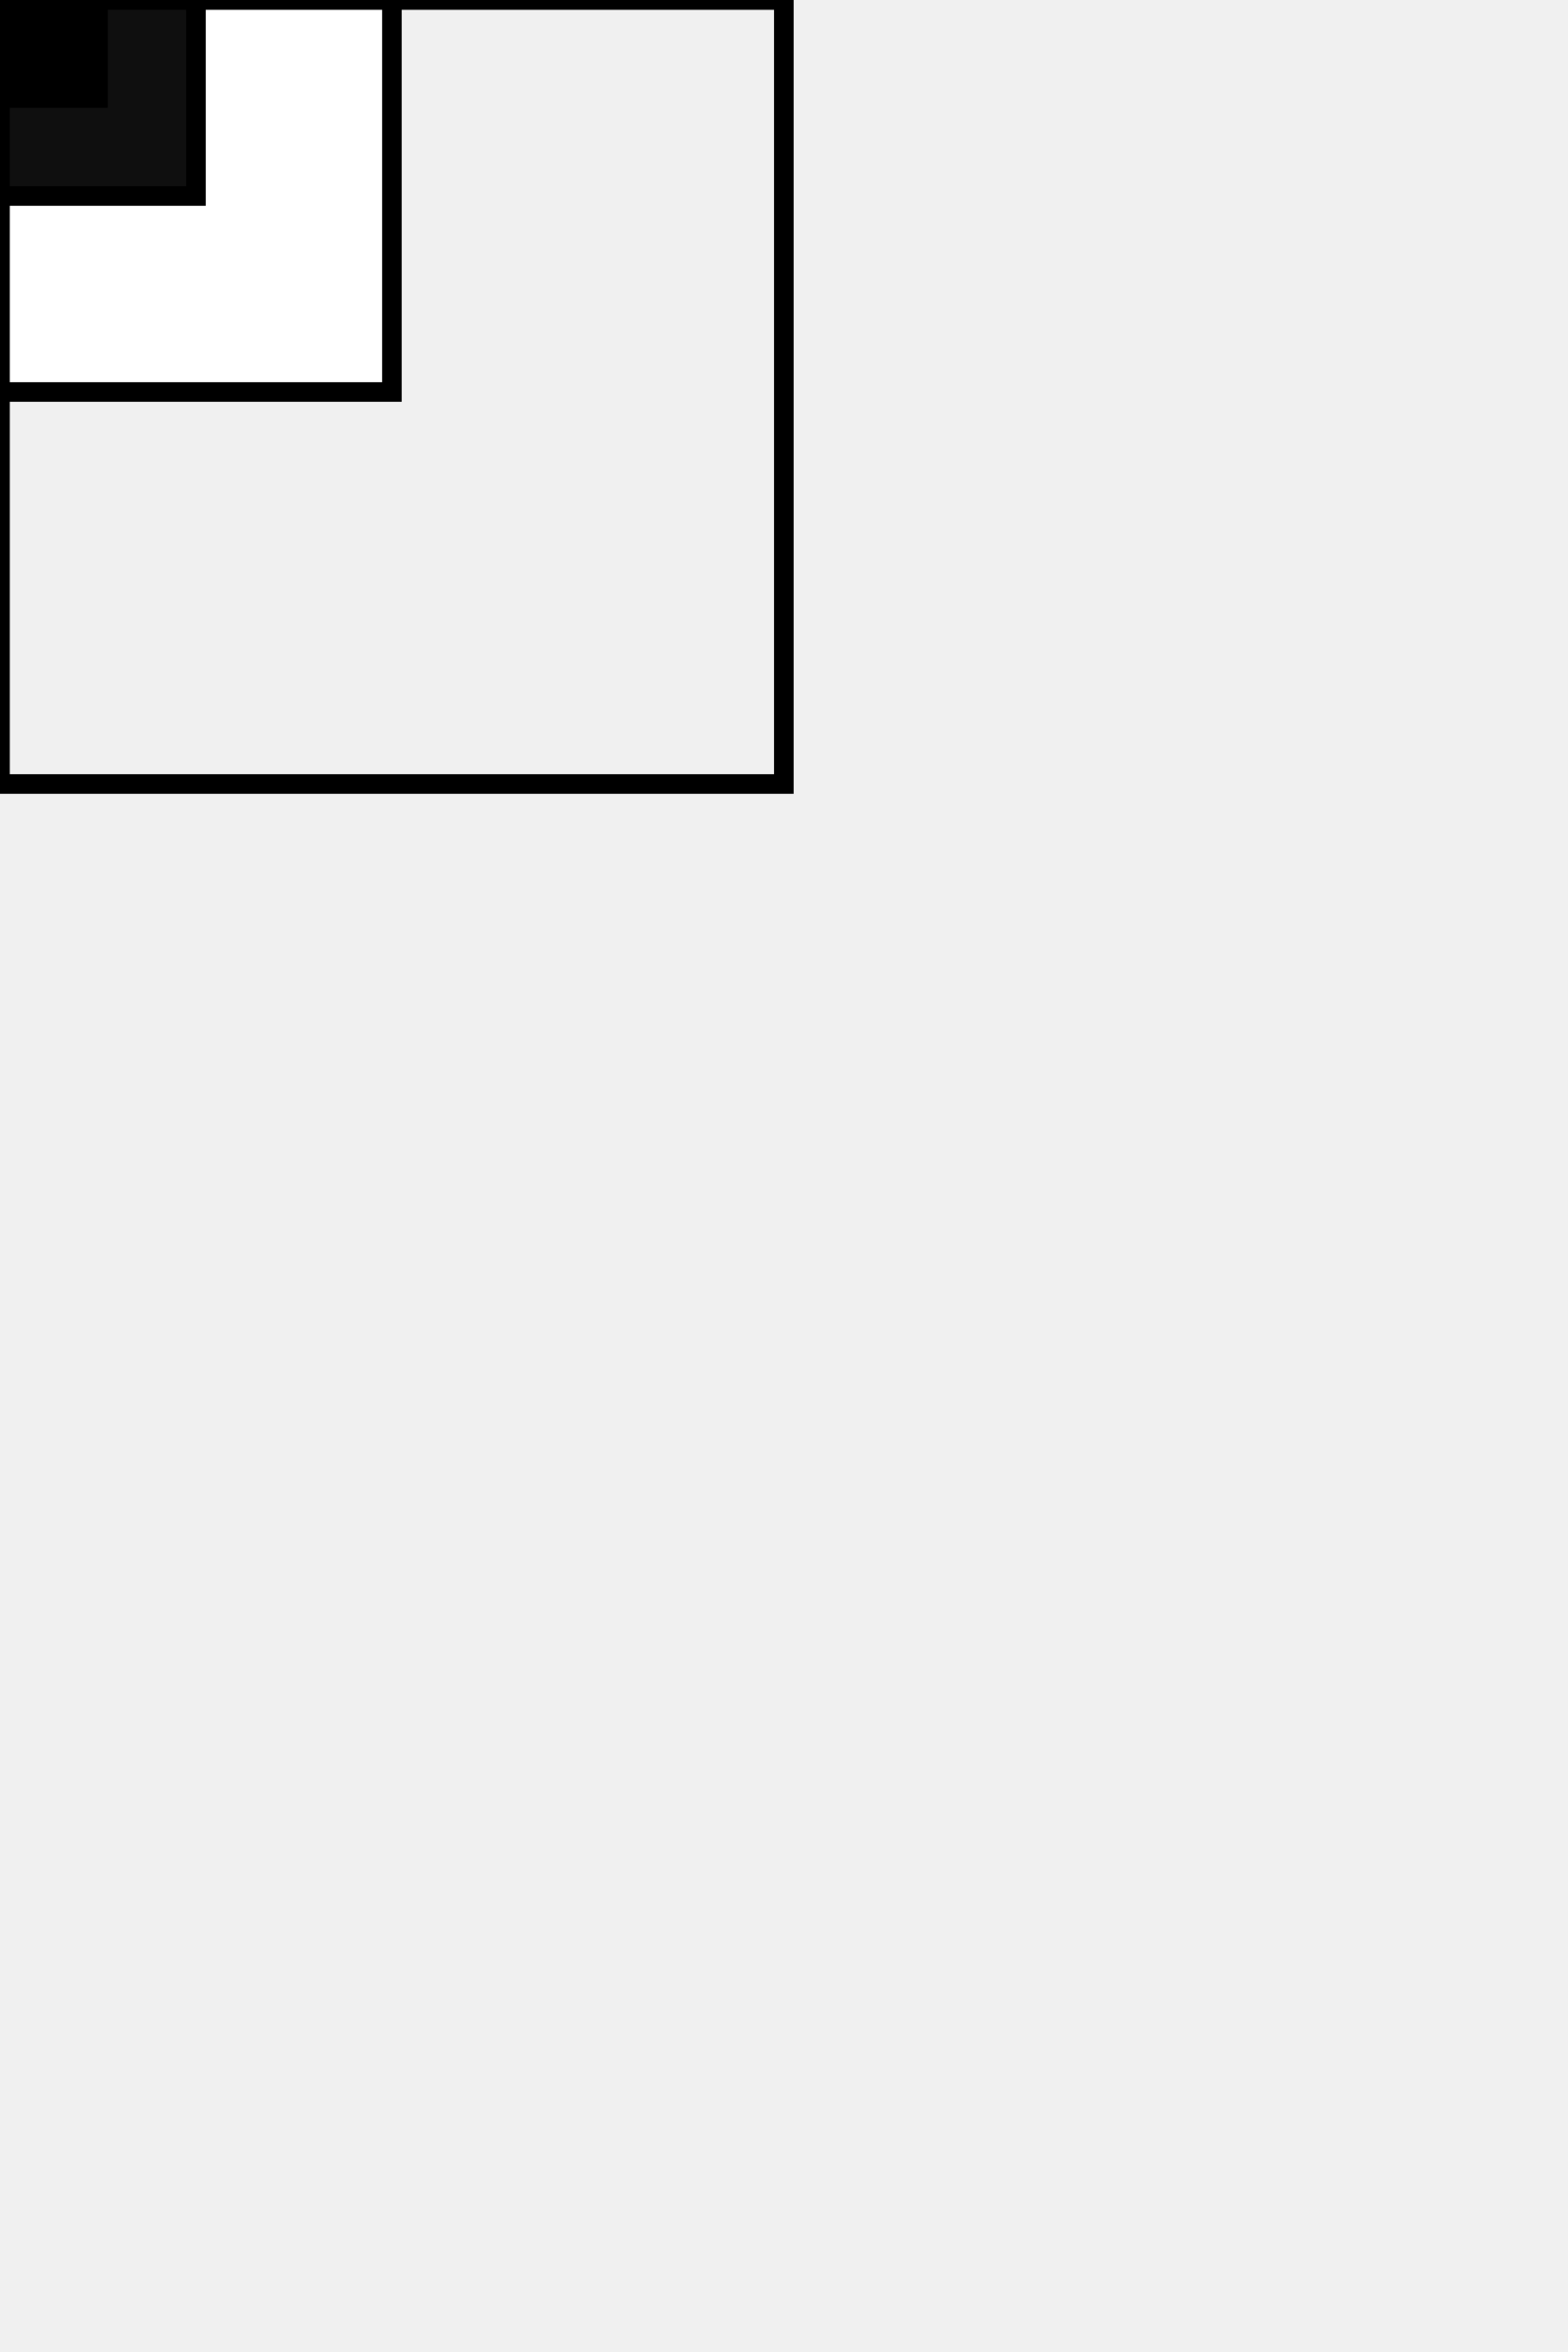
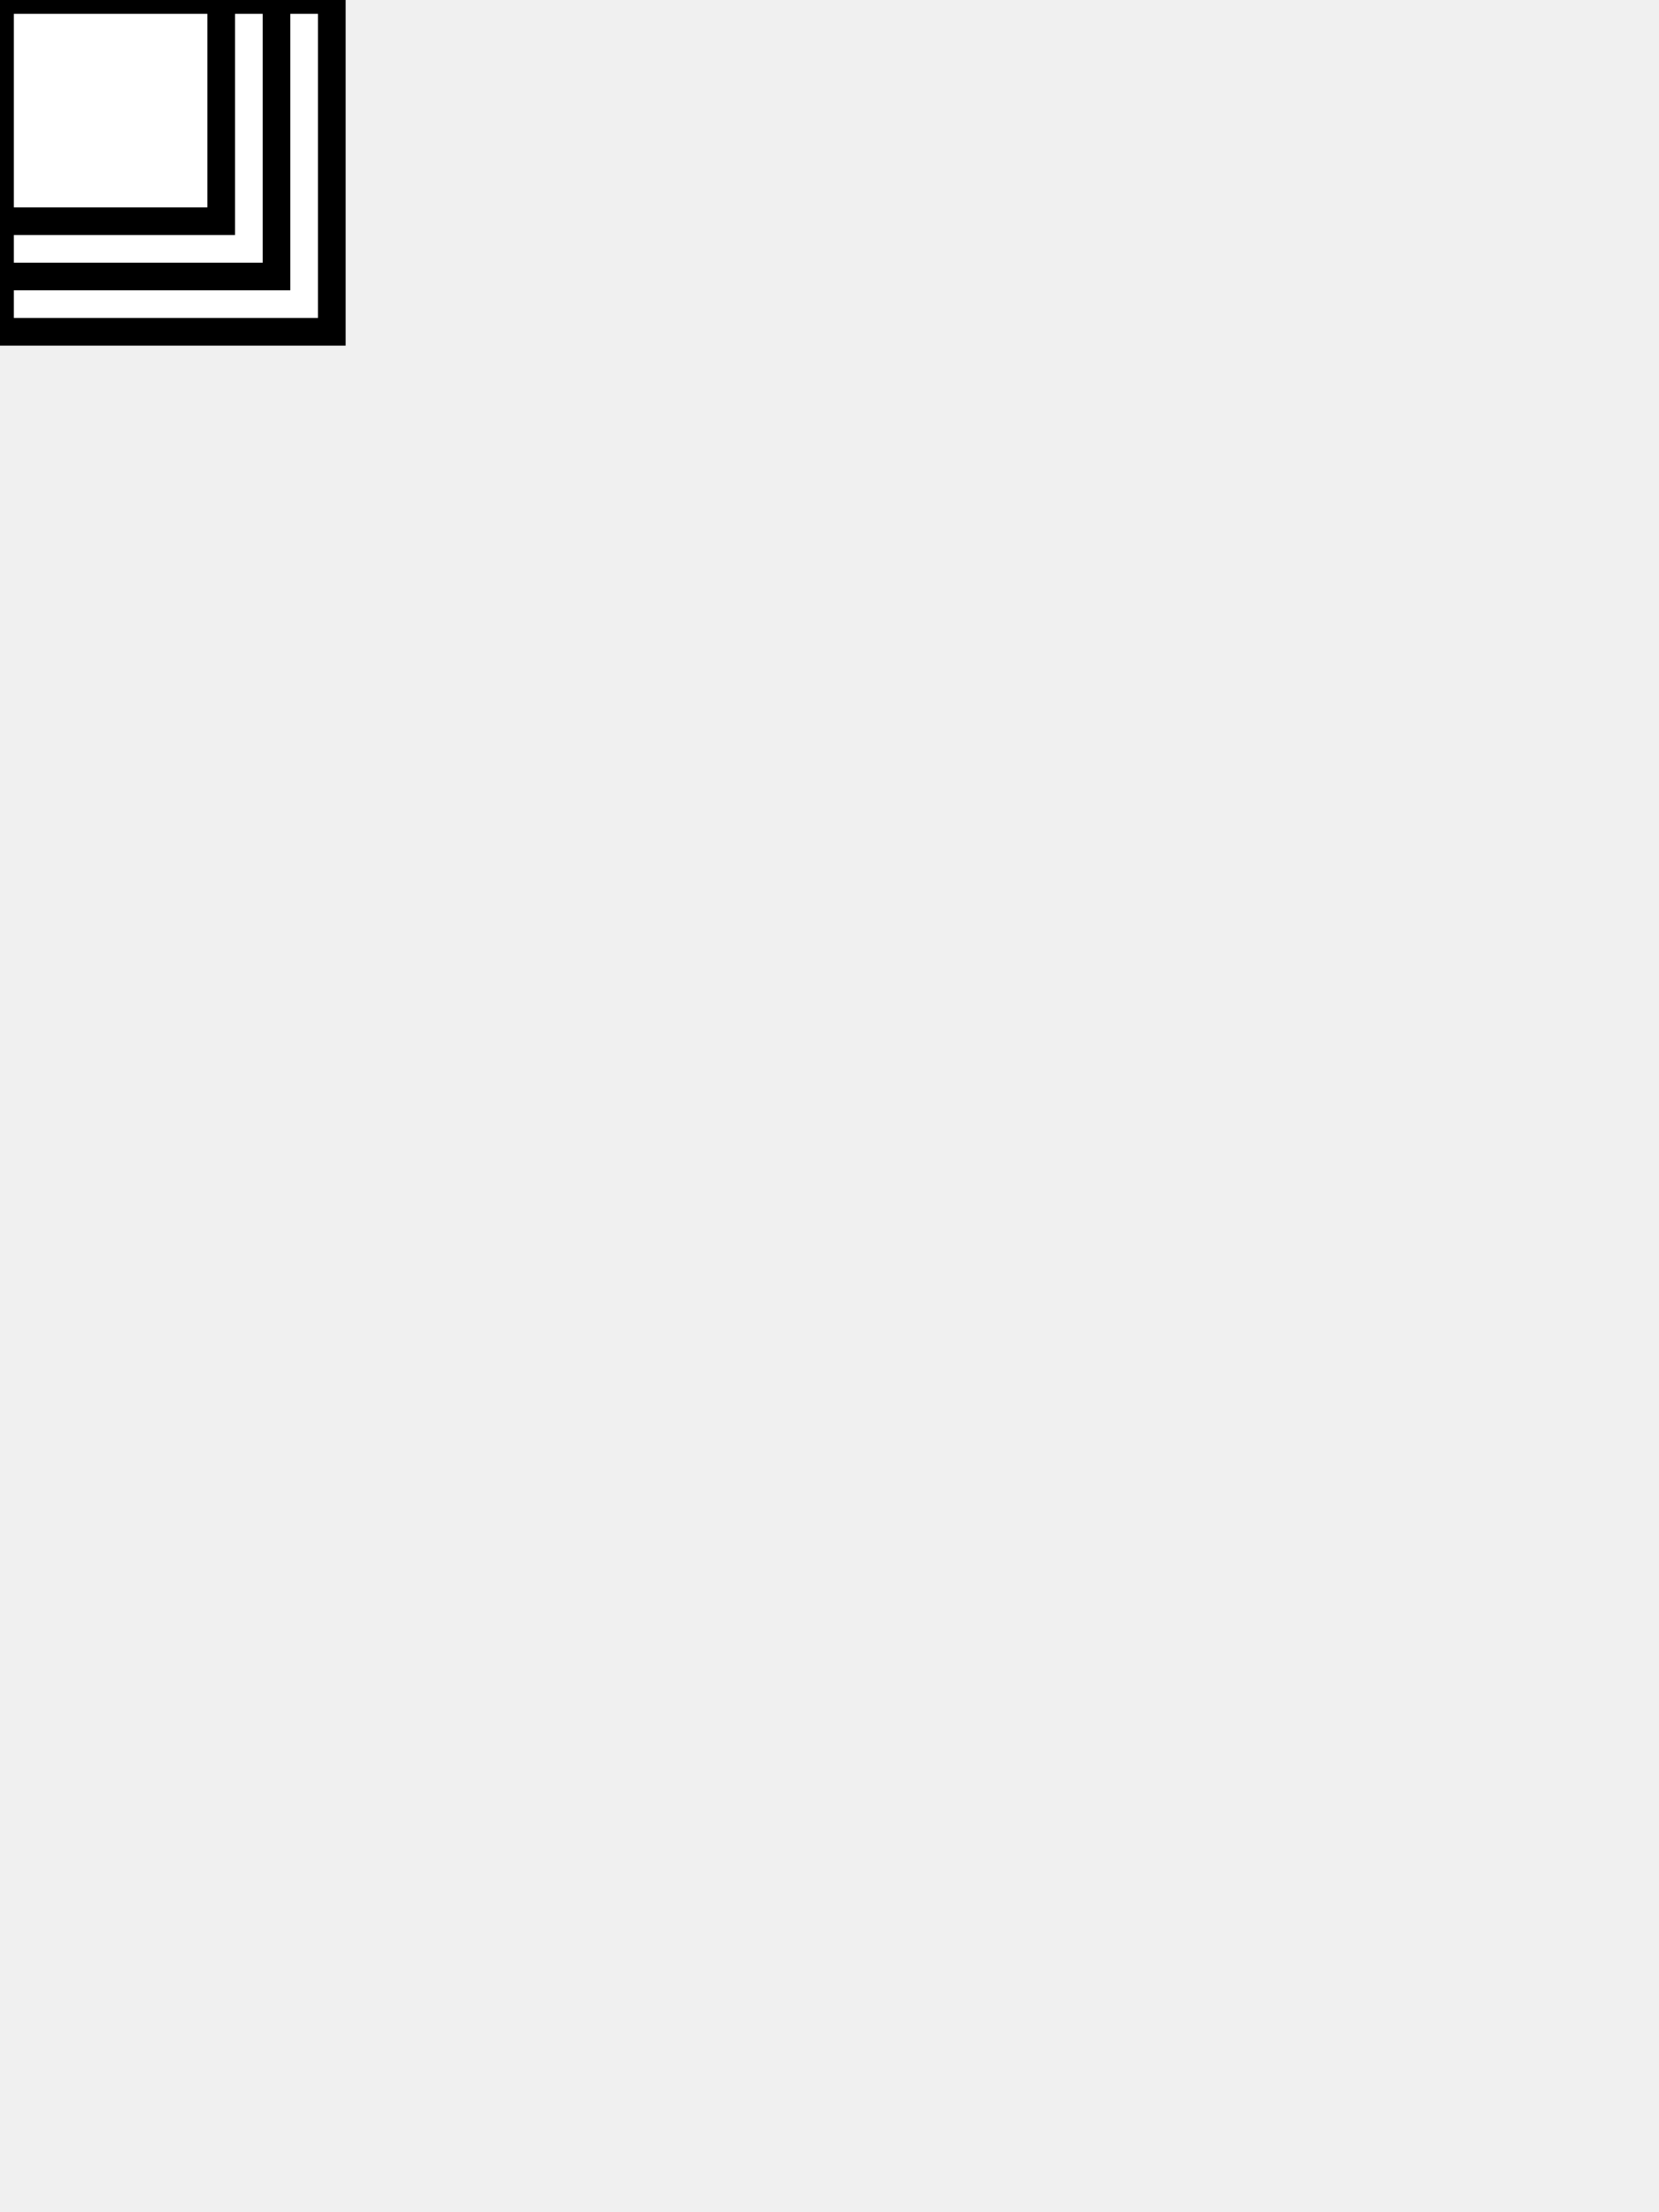
- <svg xmlns="http://www.w3.org/2000/svg" width="400" height="600">
-   <rect fill="#f0f0f0" height="200" id="1" stroke="#000000" stroke-width="5" width="200" x="0" y="0" />
-   <rect fill="#ffffff" height="100" id="2" stroke="#000000" stroke-width="5" width="100" x="0" y="0" />
-   <rect fill="#0f0f0f" height="50" id="3" stroke="#000000" stroke-width="5" width="50" x="0" y="0" />
-   <rect fill="#000000" height="25" id="4" stroke="#000000" stroke-width="5" width="25" x="0" y="0" />
+ <svg xmlns="http://www.w3.org/2000/svg" width="300" height="400">
+   <rect fill="#ffffff" height="60" id="1" stroke="#000000" stroke-width="5" width="60" x="0" y="0" />
+   <rect fill="#ffffff" height="50" id="3" stroke="#000000" stroke-width="5" width="50" x="0" y="0" />
+   <rect fill="#ffffff" height="40" id="2" stroke="#000000" stroke-width="5" width="40" x="0" y="0" />
</svg>
